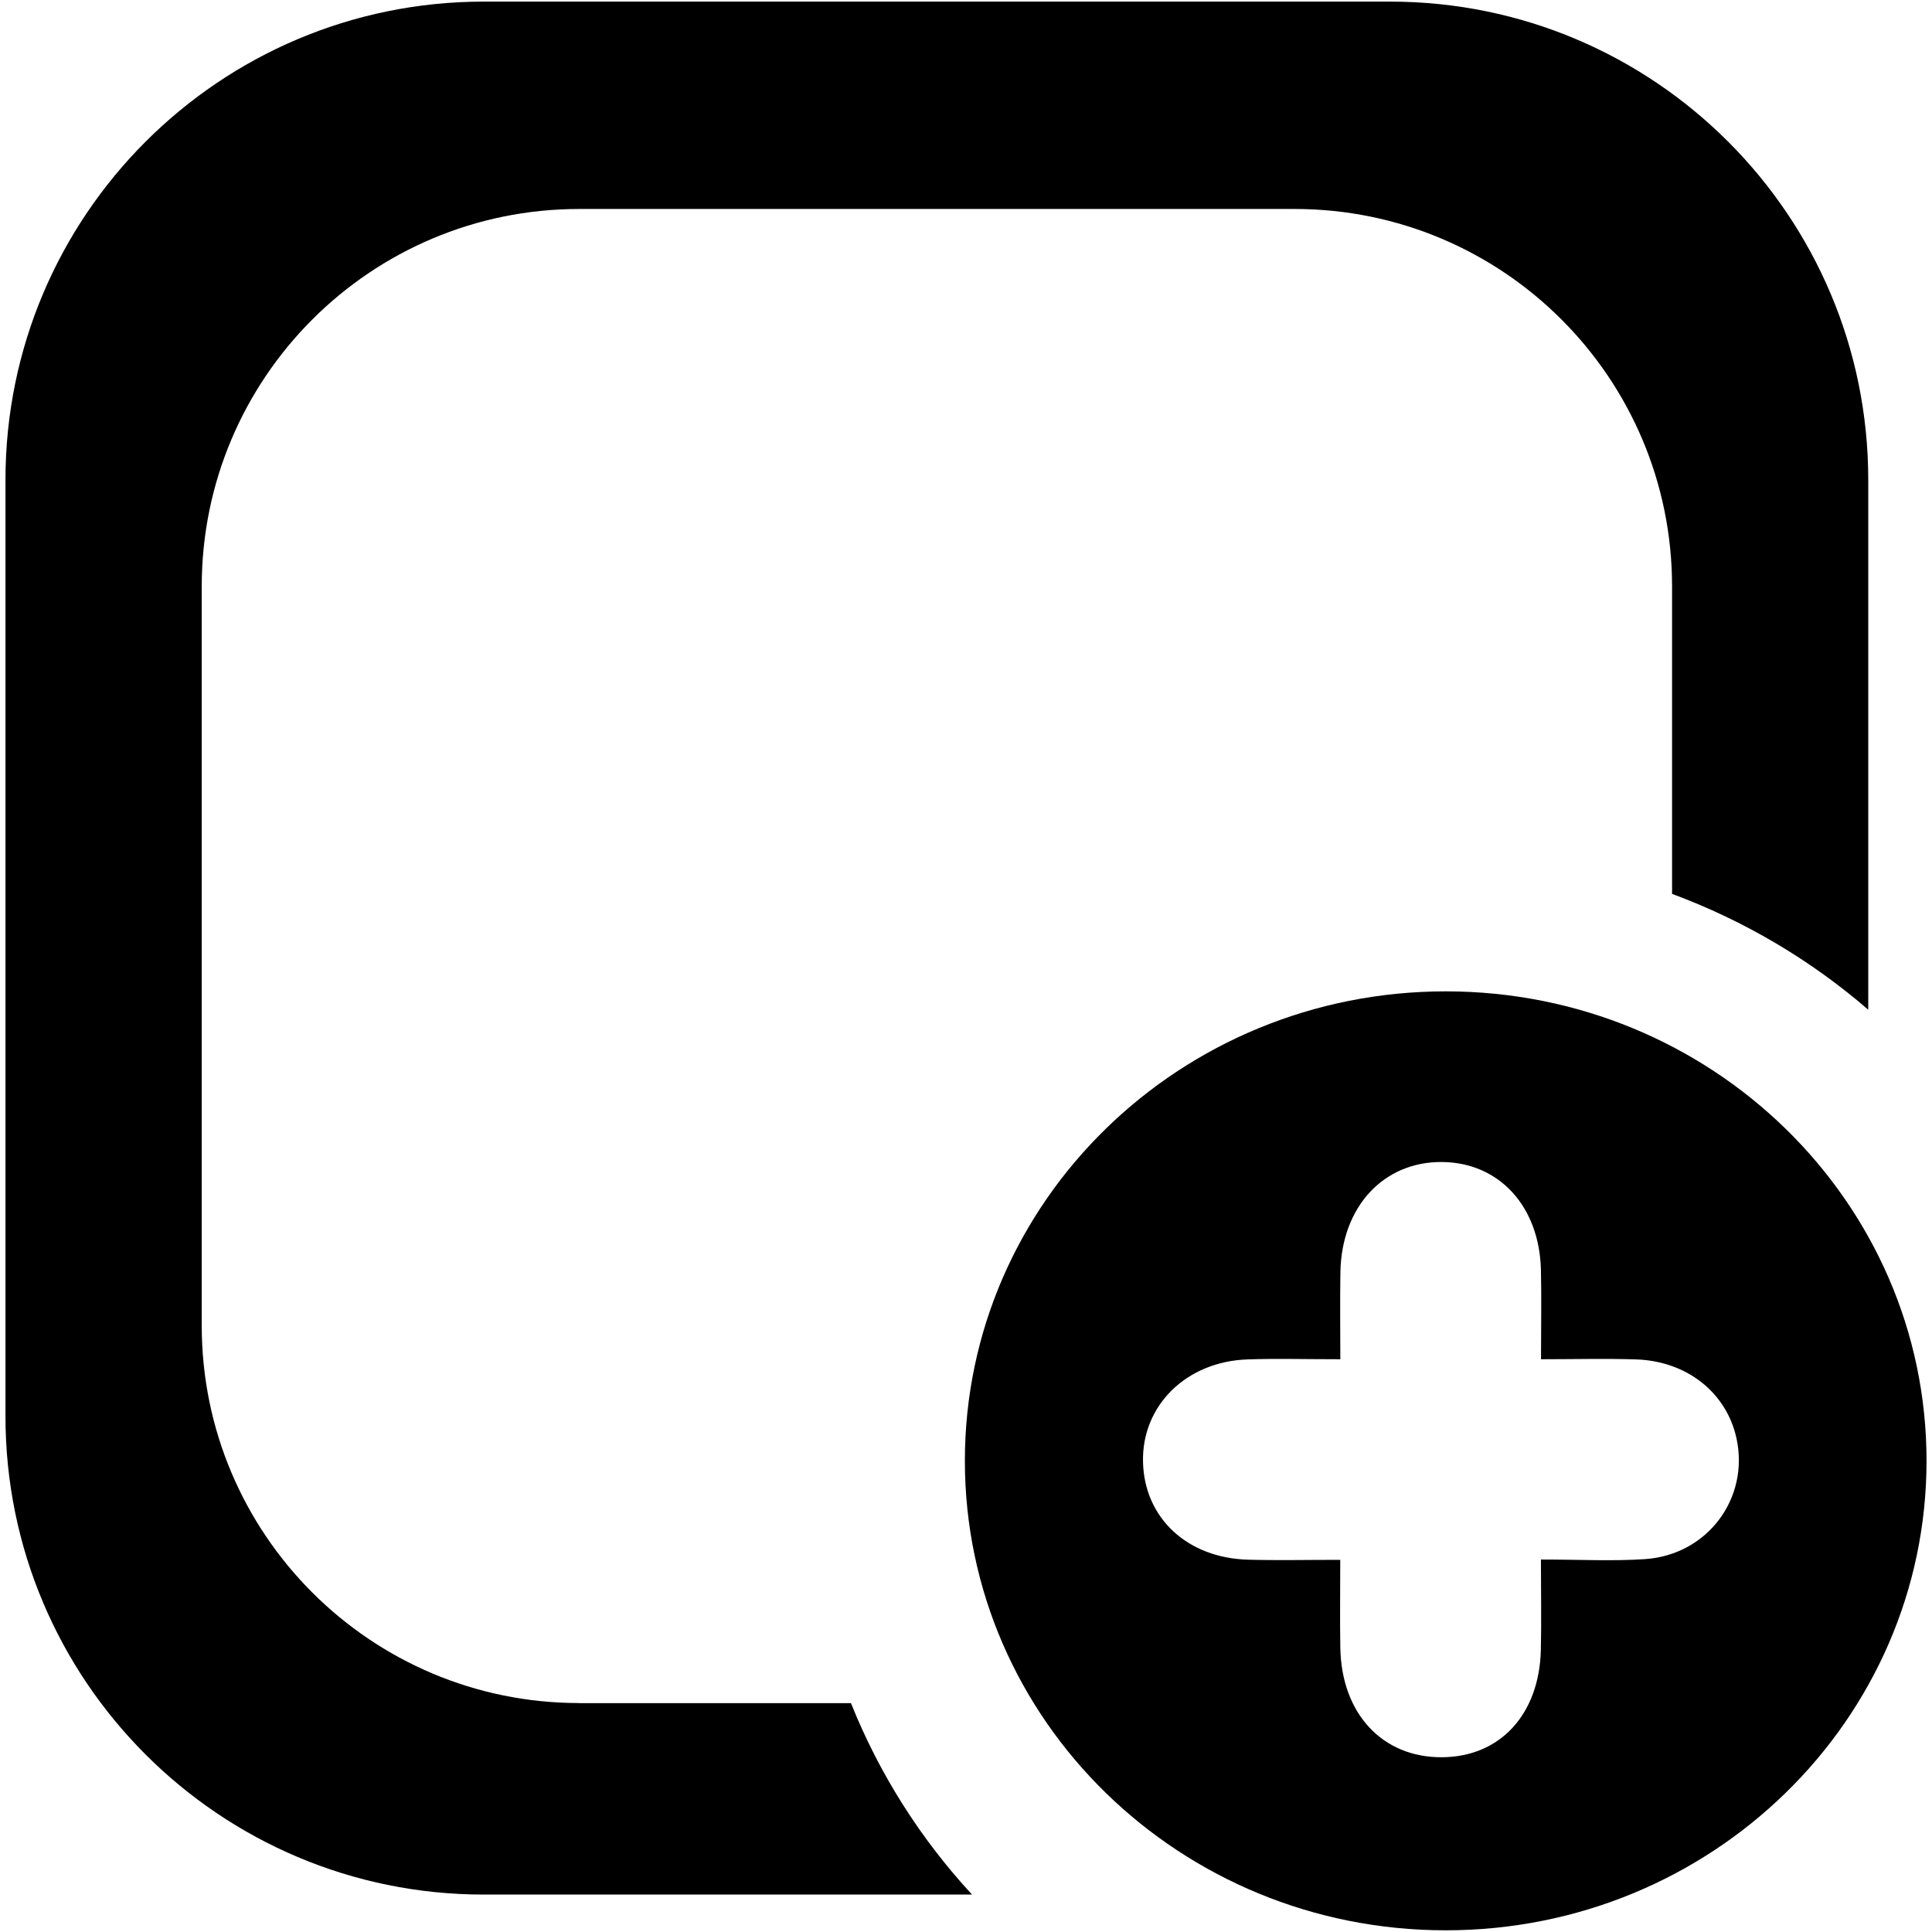
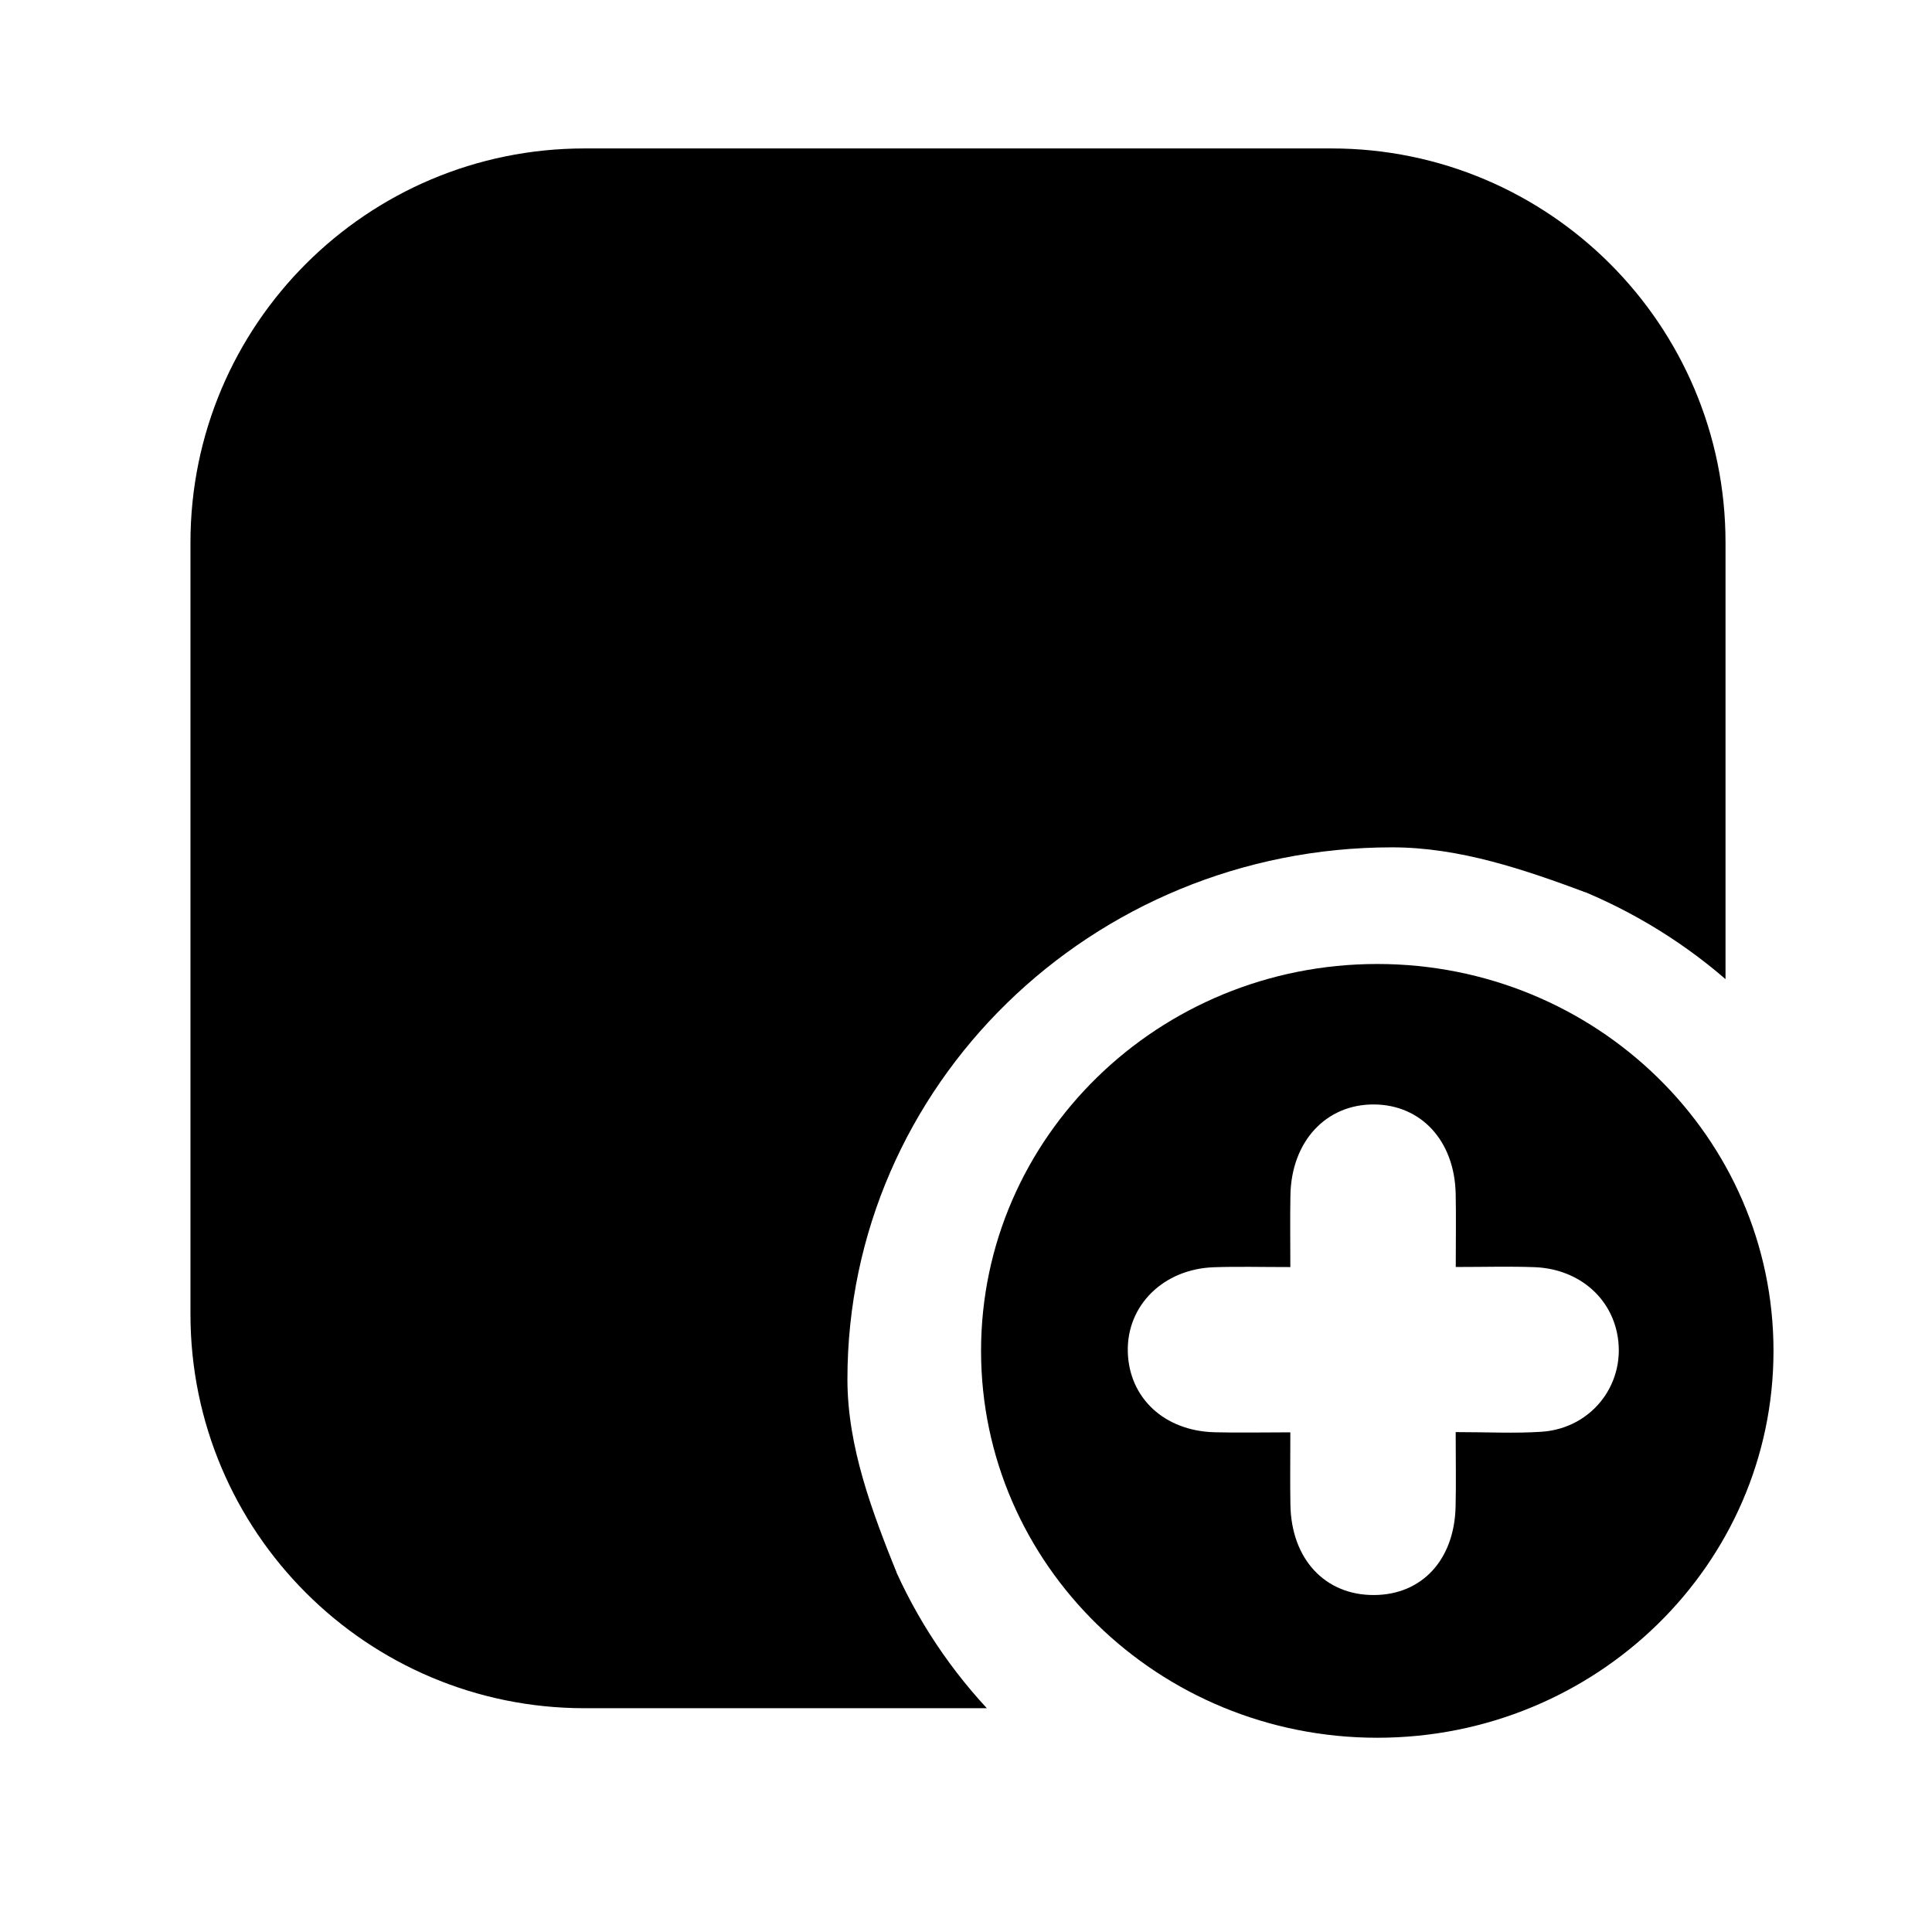
<svg xmlns="http://www.w3.org/2000/svg" version="1.1" id="Layer_1" x="0px" y="0px" width="24px" height="24px" viewBox="0 0 24 24" enable-background="new 0 0 24 24" xml:space="preserve">
-   <path fill="currentColor" d="M7.195,21.156c-2.59,0-4.689-2.099-4.689-4.689V7.285c0-2.59,2.099-4.689,4.689-4.689h8.887  c2.59,0,4.689,2.099,4.689,4.689v3.819c0.903,0.335,1.727,0.825,2.437,1.439V5.961c0-3.281-2.66-5.941-5.94-5.941H6.009  c-3.281,0-5.941,2.66-5.941,5.941v11.633c0,3.281,2.66,5.941,5.941,5.941h6.066c-0.639-0.691-1.151-1.496-1.504-2.378H7.195z" />
-   <path fill="transparent" d="M16.239,2.267H7.037c-2.682,0-4.855,2.174-4.855,4.855v9.508c0,2.681,2.174,4.855,4.855,4.855h3.674  c-0.361-0.903-0.739-1.884-0.739-2.911c0-4.428,3.676-8.018,8.211-8.018c1.025,0,2.006,0.341,2.911,0.676v-4.11  C21.094,4.441,18.92,2.267,16.239,2.267z" />
-   <path fill="currentColor" d="M17.959,12.315c-3.299,0-5.973,2.611-5.973,5.832c0,3.221,2.674,5.832,5.973,5.832s5.973-2.611,5.973-5.832  C23.932,14.926,21.258,12.315,17.959,12.315z M20.434,19.368c-0.404,0.027-0.812,0.005-1.292,0.005c0,0.42,0.007,0.772-0.001,1.122  c-0.019,0.803-0.507,1.33-1.228,1.334c-0.74,0.005-1.249-0.541-1.263-1.36c-0.006-0.337-0.001-0.674-0.001-1.092  c-0.437,0-0.791,0.008-1.145-0.002c-0.756-0.021-1.287-0.517-1.305-1.21c-0.019-0.702,0.536-1.253,1.3-1.278  c0.354-0.012,0.71-0.002,1.151-0.002c0-0.385-0.005-0.734,0.001-1.082c0.014-0.812,0.536-1.375,1.263-1.368  c0.709,0.006,1.21,0.55,1.228,1.343c0.008,0.337,0.001,0.674,0.001,1.107c0.416,0,0.799-0.01,1.181,0.002  c0.633,0.021,1.123,0.414,1.247,0.979C21.734,18.611,21.212,19.316,20.434,19.368z" />
+   <path fill="currentColor" d="M8.239,19.26c-2.134,0-3.864-1.73-3.864-3.864V7.83c0-2.134,1.73-3.864,3.864-3.864h7.323  c2.134,0,3.864,1.73,3.864,3.864v3.147c0.744,0.276,1.423,0.68,2.009,1.186V6.739c0-2.703-2.192-4.895-4.895-4.895H7.261  c-2.703,0-4.895,2.192-4.895,4.895v9.586c0,2.703,2.192,4.895,4.895,4.895h4.998c-0.527-0.569-0.949-1.232-1.239-1.96H8.239z" />
+   <path fill="currentColor" d="M15.692,3.695H8.109c-2.21,0-4.001,1.791-4.001,4.001v7.835c0,2.21,1.791,4.001,4.001,4.001h3.027  c-0.297-0.744-0.609-1.552-0.609-2.399c0-3.649,3.029-6.607,6.766-6.607c0.845,0,1.653,0.281,2.399,0.557V7.696  C19.692,5.486,17.901,3.695,15.692,3.695z" />
+   <path fill="currentColor" d="M17.109,11.975c-2.718,0-4.922,2.152-4.922,4.806c0,2.654,2.204,4.806,4.922,4.806s4.922-2.152,4.922-4.806  C22.031,14.126,19.827,11.975,17.109,11.975z M19.148,17.786c-0.333,0.022-0.669,0.004-1.065,0.004c0,0.346,0.006,0.636-0.001,0.925  c-0.015,0.662-0.418,1.096-1.012,1.099c-0.609,0.004-1.029-0.446-1.04-1.121c-0.005-0.278-0.001-0.555-0.001-0.9  c-0.36,0-0.652,0.007-0.943-0.001c-0.623-0.017-1.06-0.426-1.076-0.997c-0.016-0.578,0.442-1.032,1.071-1.053  c0.292-0.01,0.585-0.002,0.948-0.002c0-0.317-0.004-0.605,0.001-0.892c0.012-0.669,0.442-1.133,1.041-1.128  c0.585,0.005,0.997,0.453,1.012,1.107c0.006,0.278,0.001,0.556,0.001,0.912c0.343,0,0.658-0.009,0.973,0.002  c0.521,0.018,0.926,0.341,1.028,0.807C20.219,17.163,19.789,17.744,19.148,17.786z" />
</svg>
